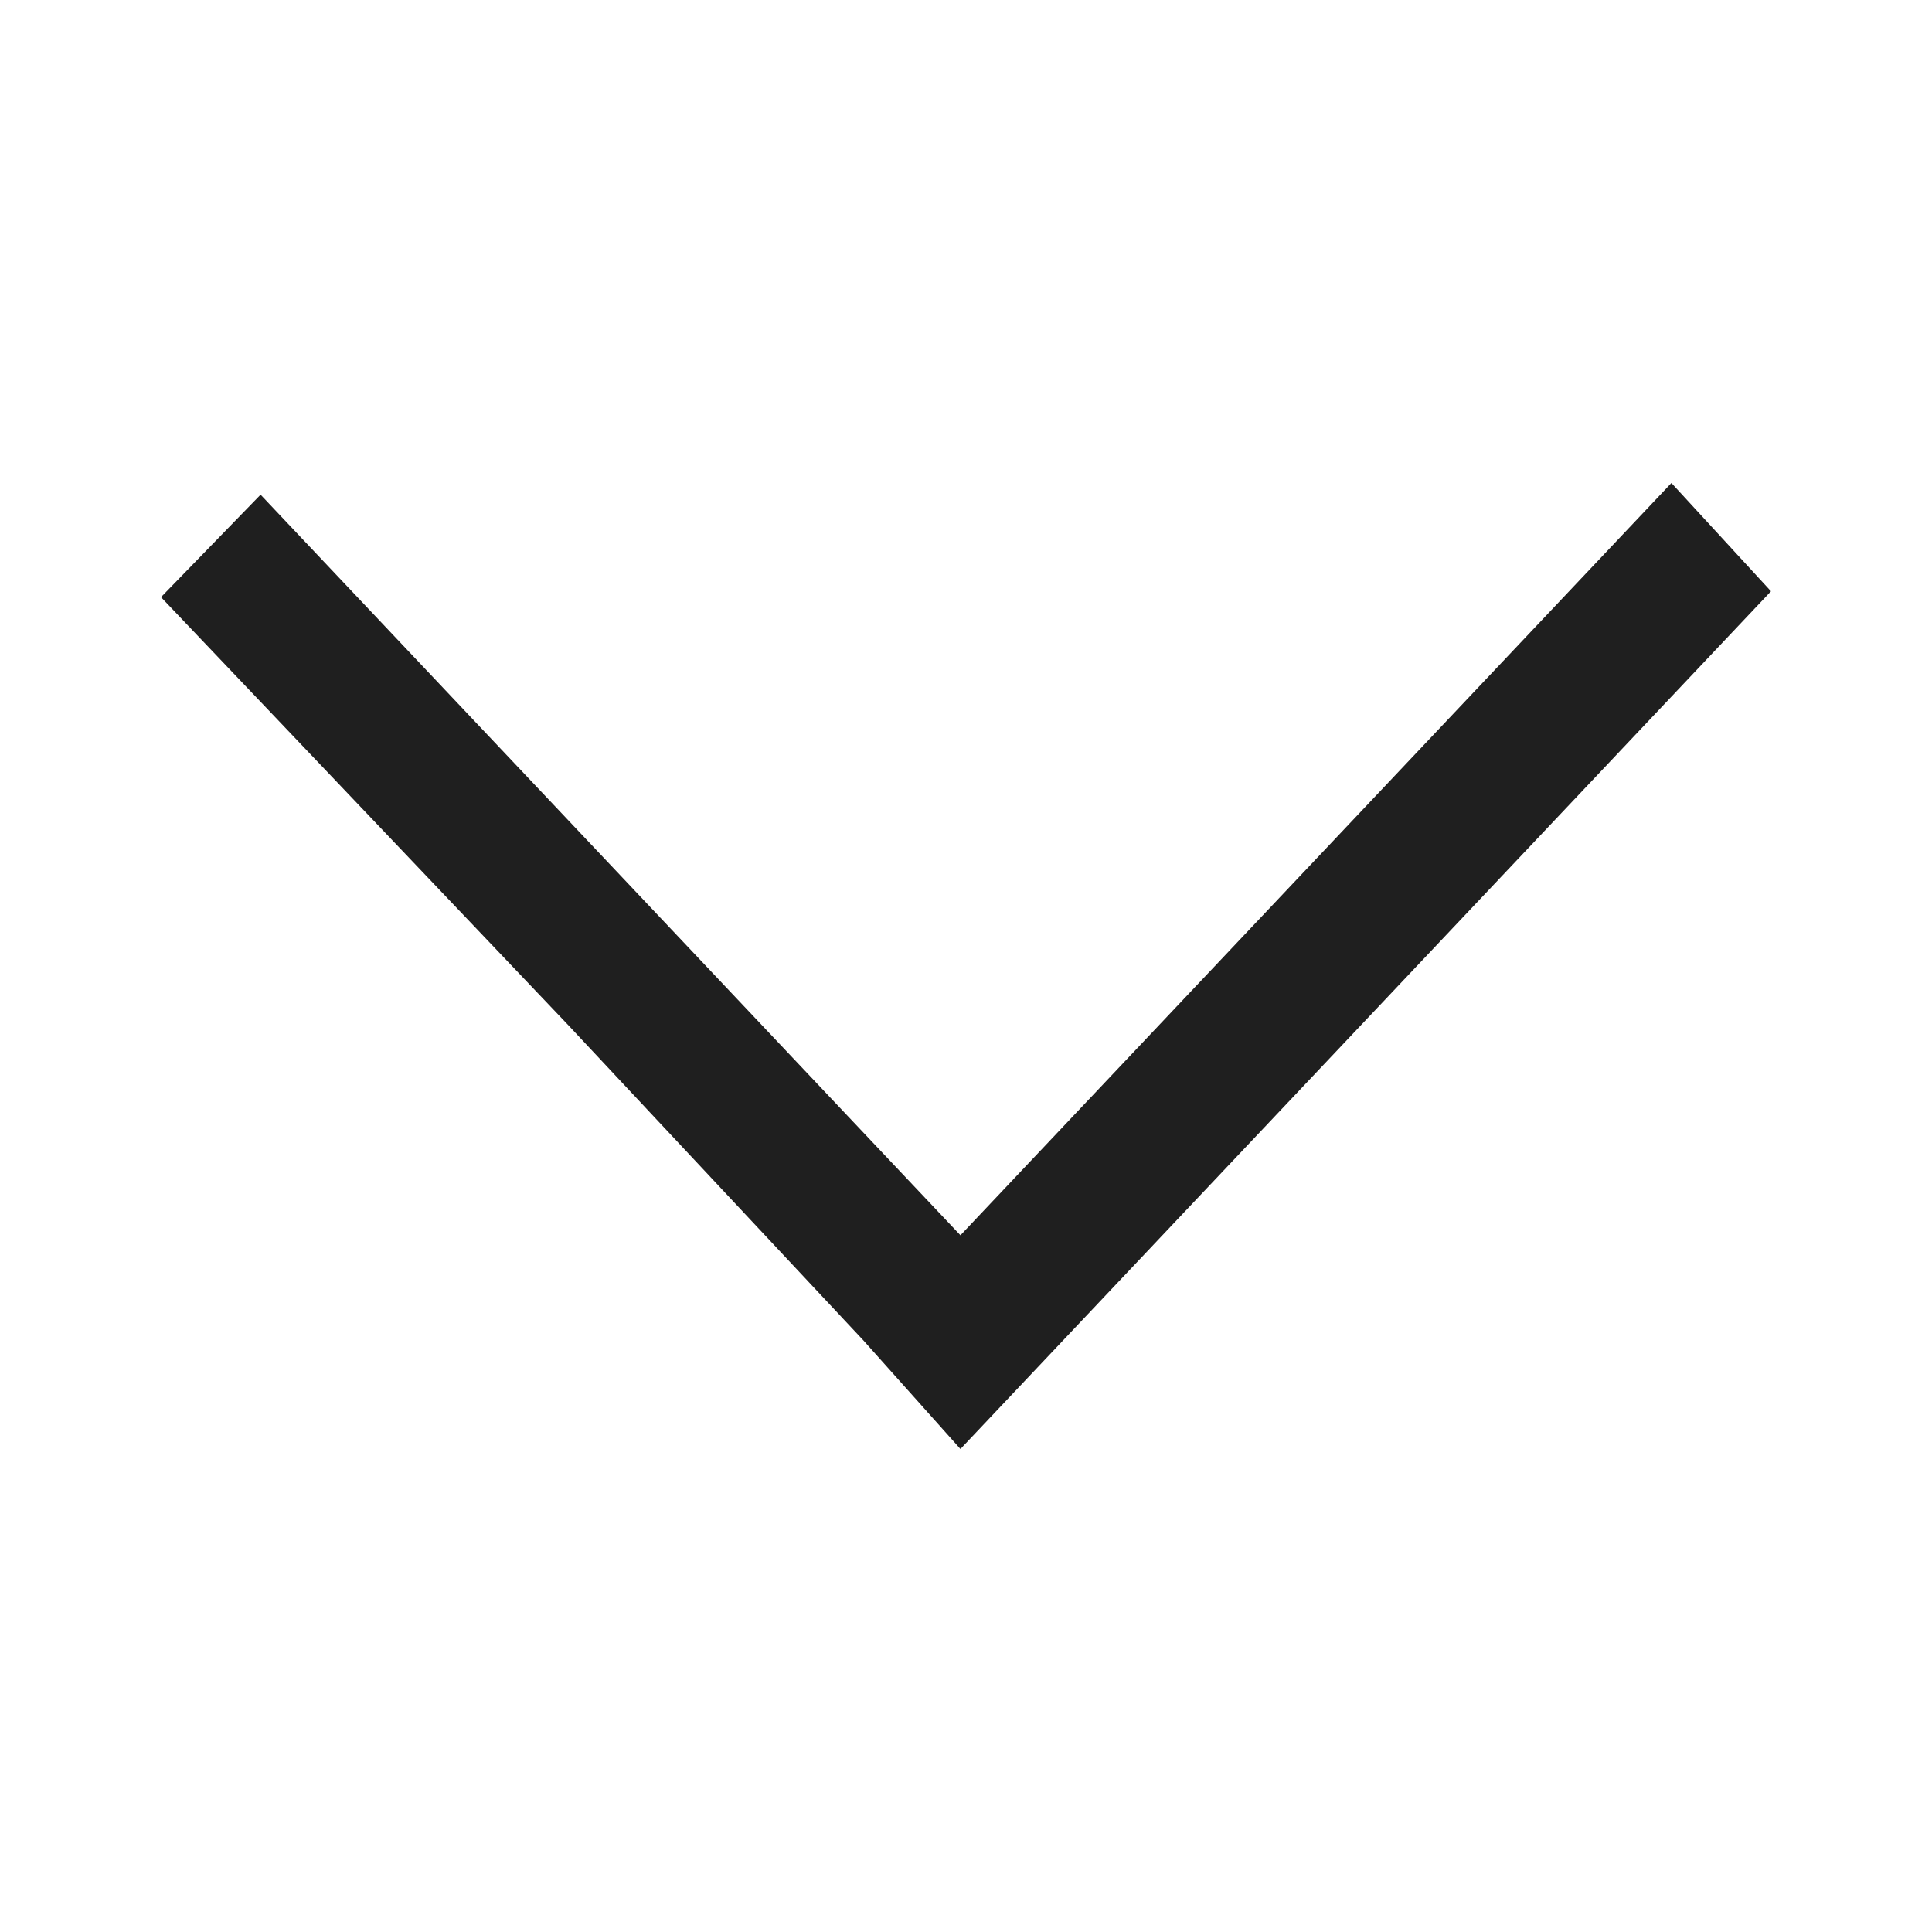
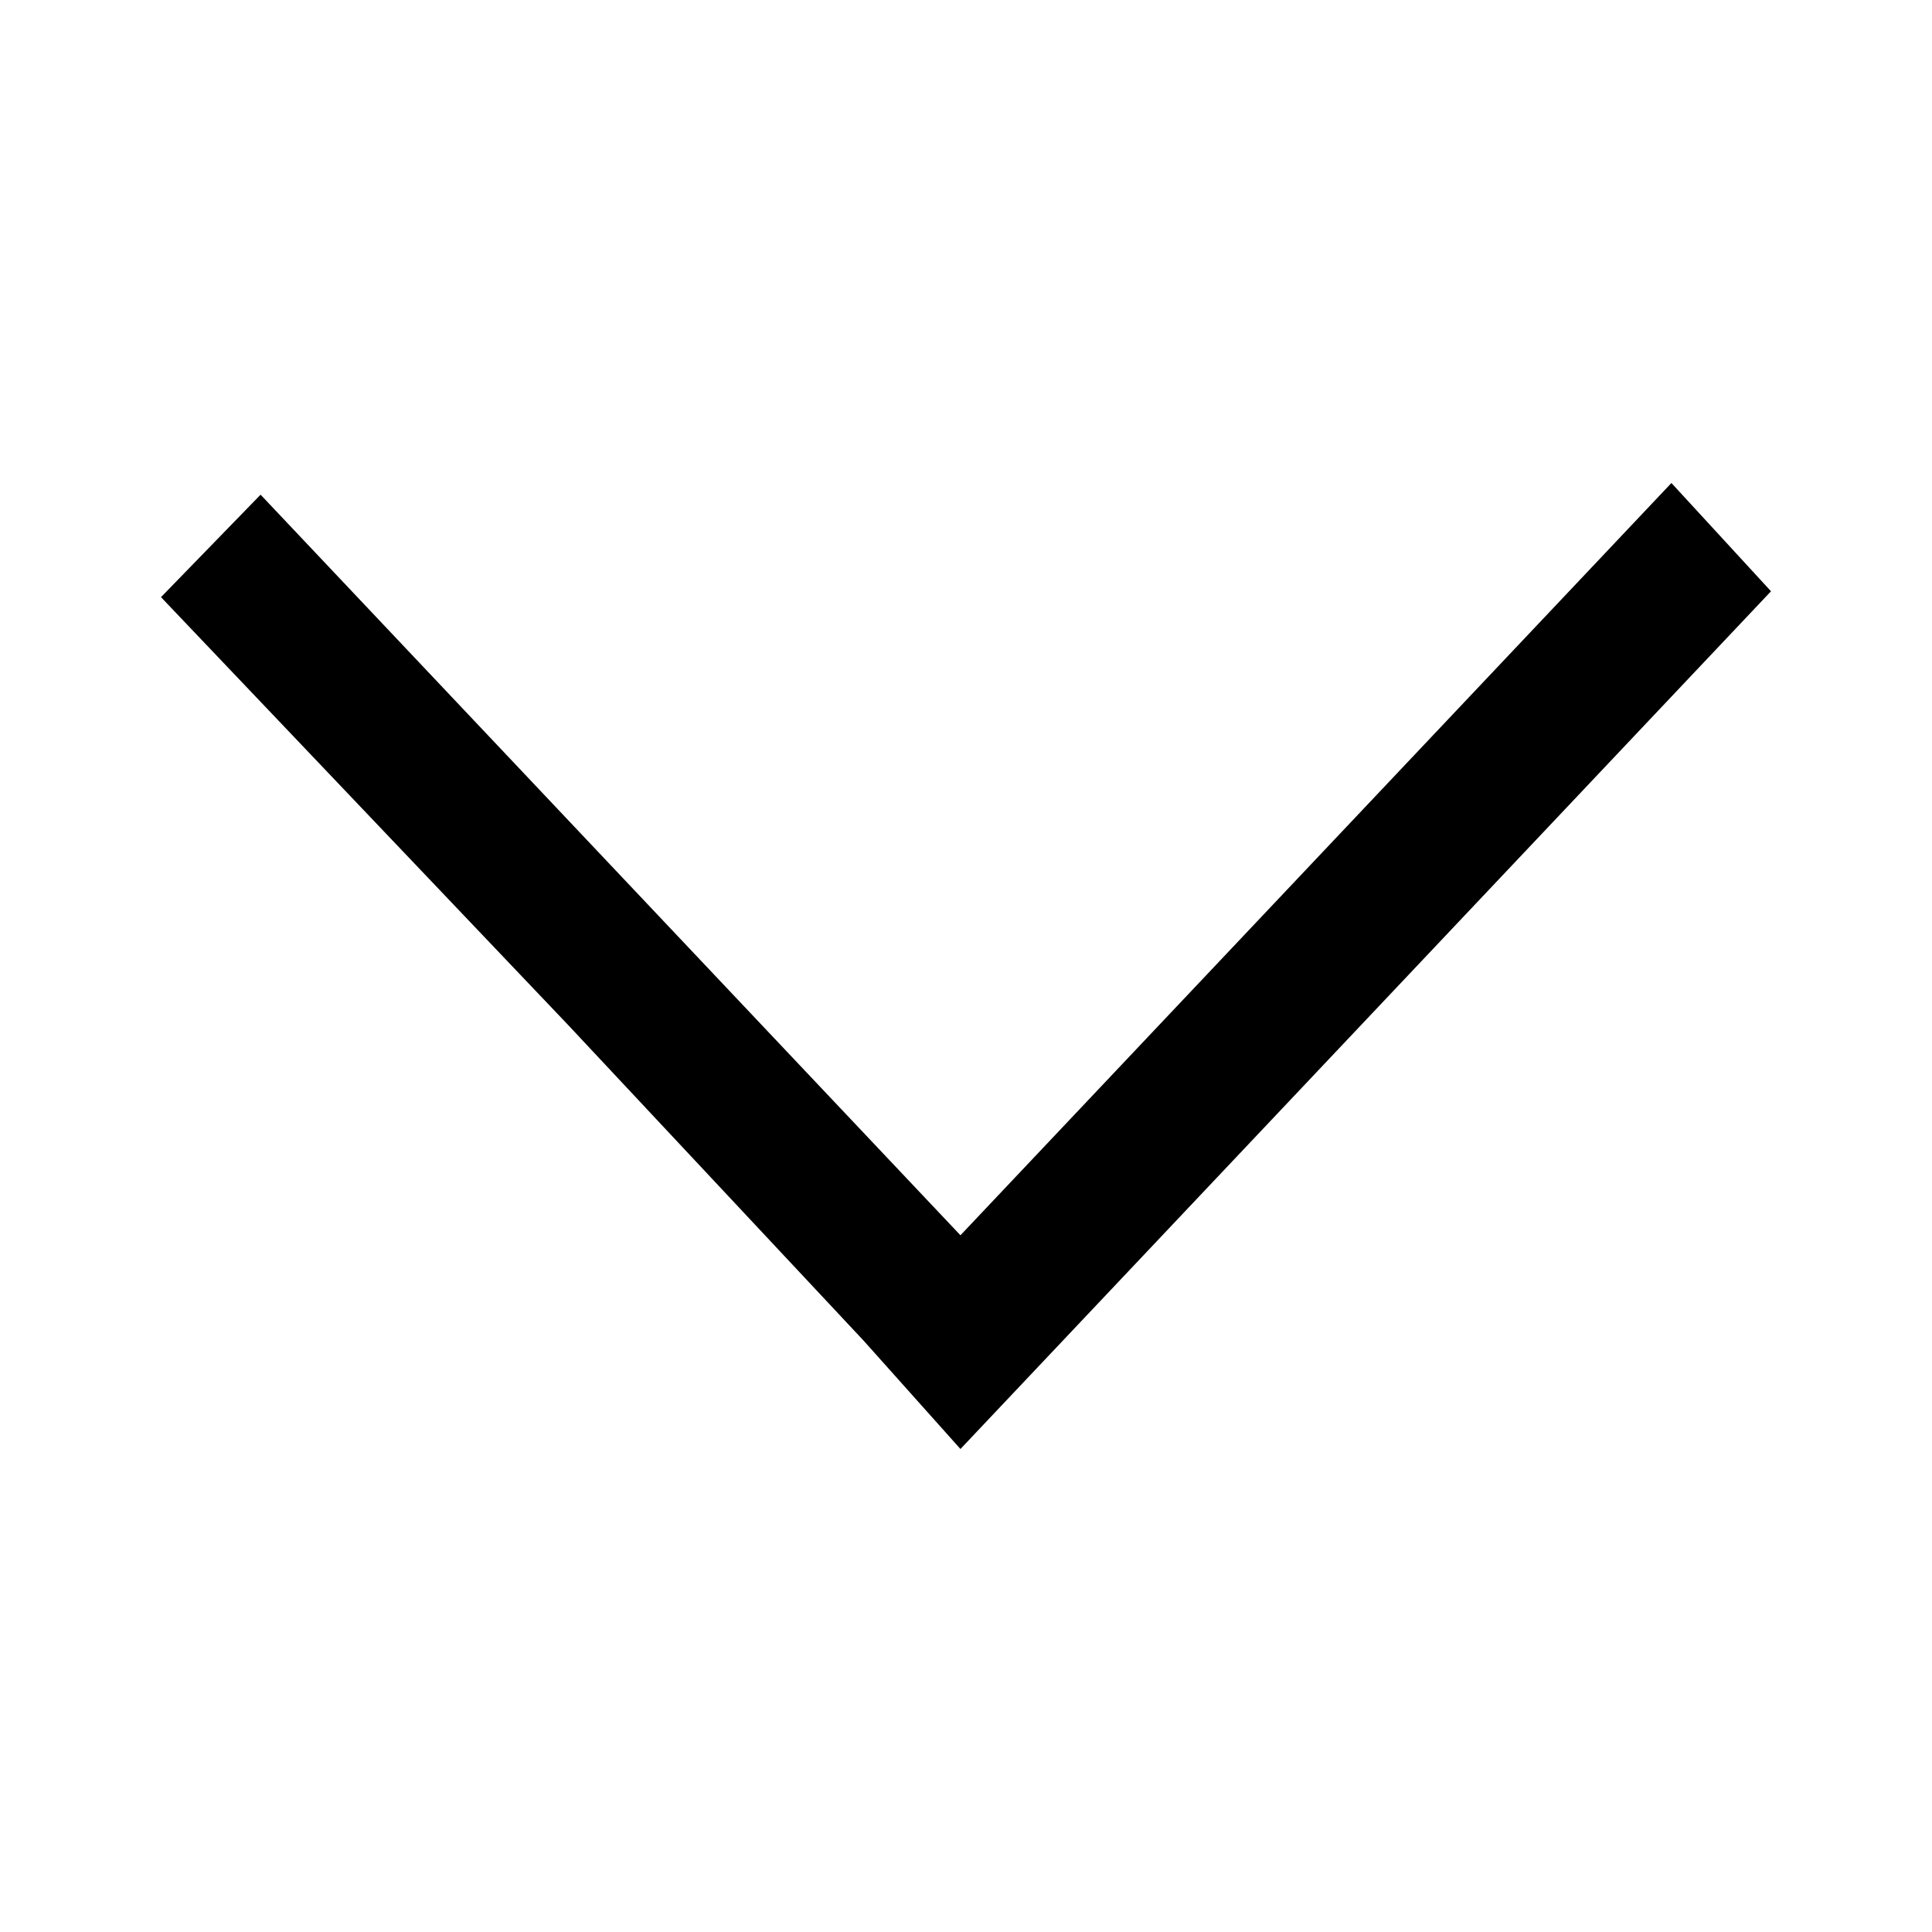
<svg xmlns="http://www.w3.org/2000/svg" width="24" height="24" viewBox="0 0 24 24" fill="none">
-   <path d="M10.729 16.655L11.931 18L22 7.345L20.763 6L11.931 15.345L3.237 6.145L2 7.418L7.052 12.727L10.729 16.655Z" fill="#1F1F1F" />
+   <path d="M10.729 16.655L11.931 18L22 7.345L20.763 6L11.931 15.345L3.237 6.145L2 7.418L7.052 12.727L10.729 16.655Z" fill="currentcolor" />
</svg>
